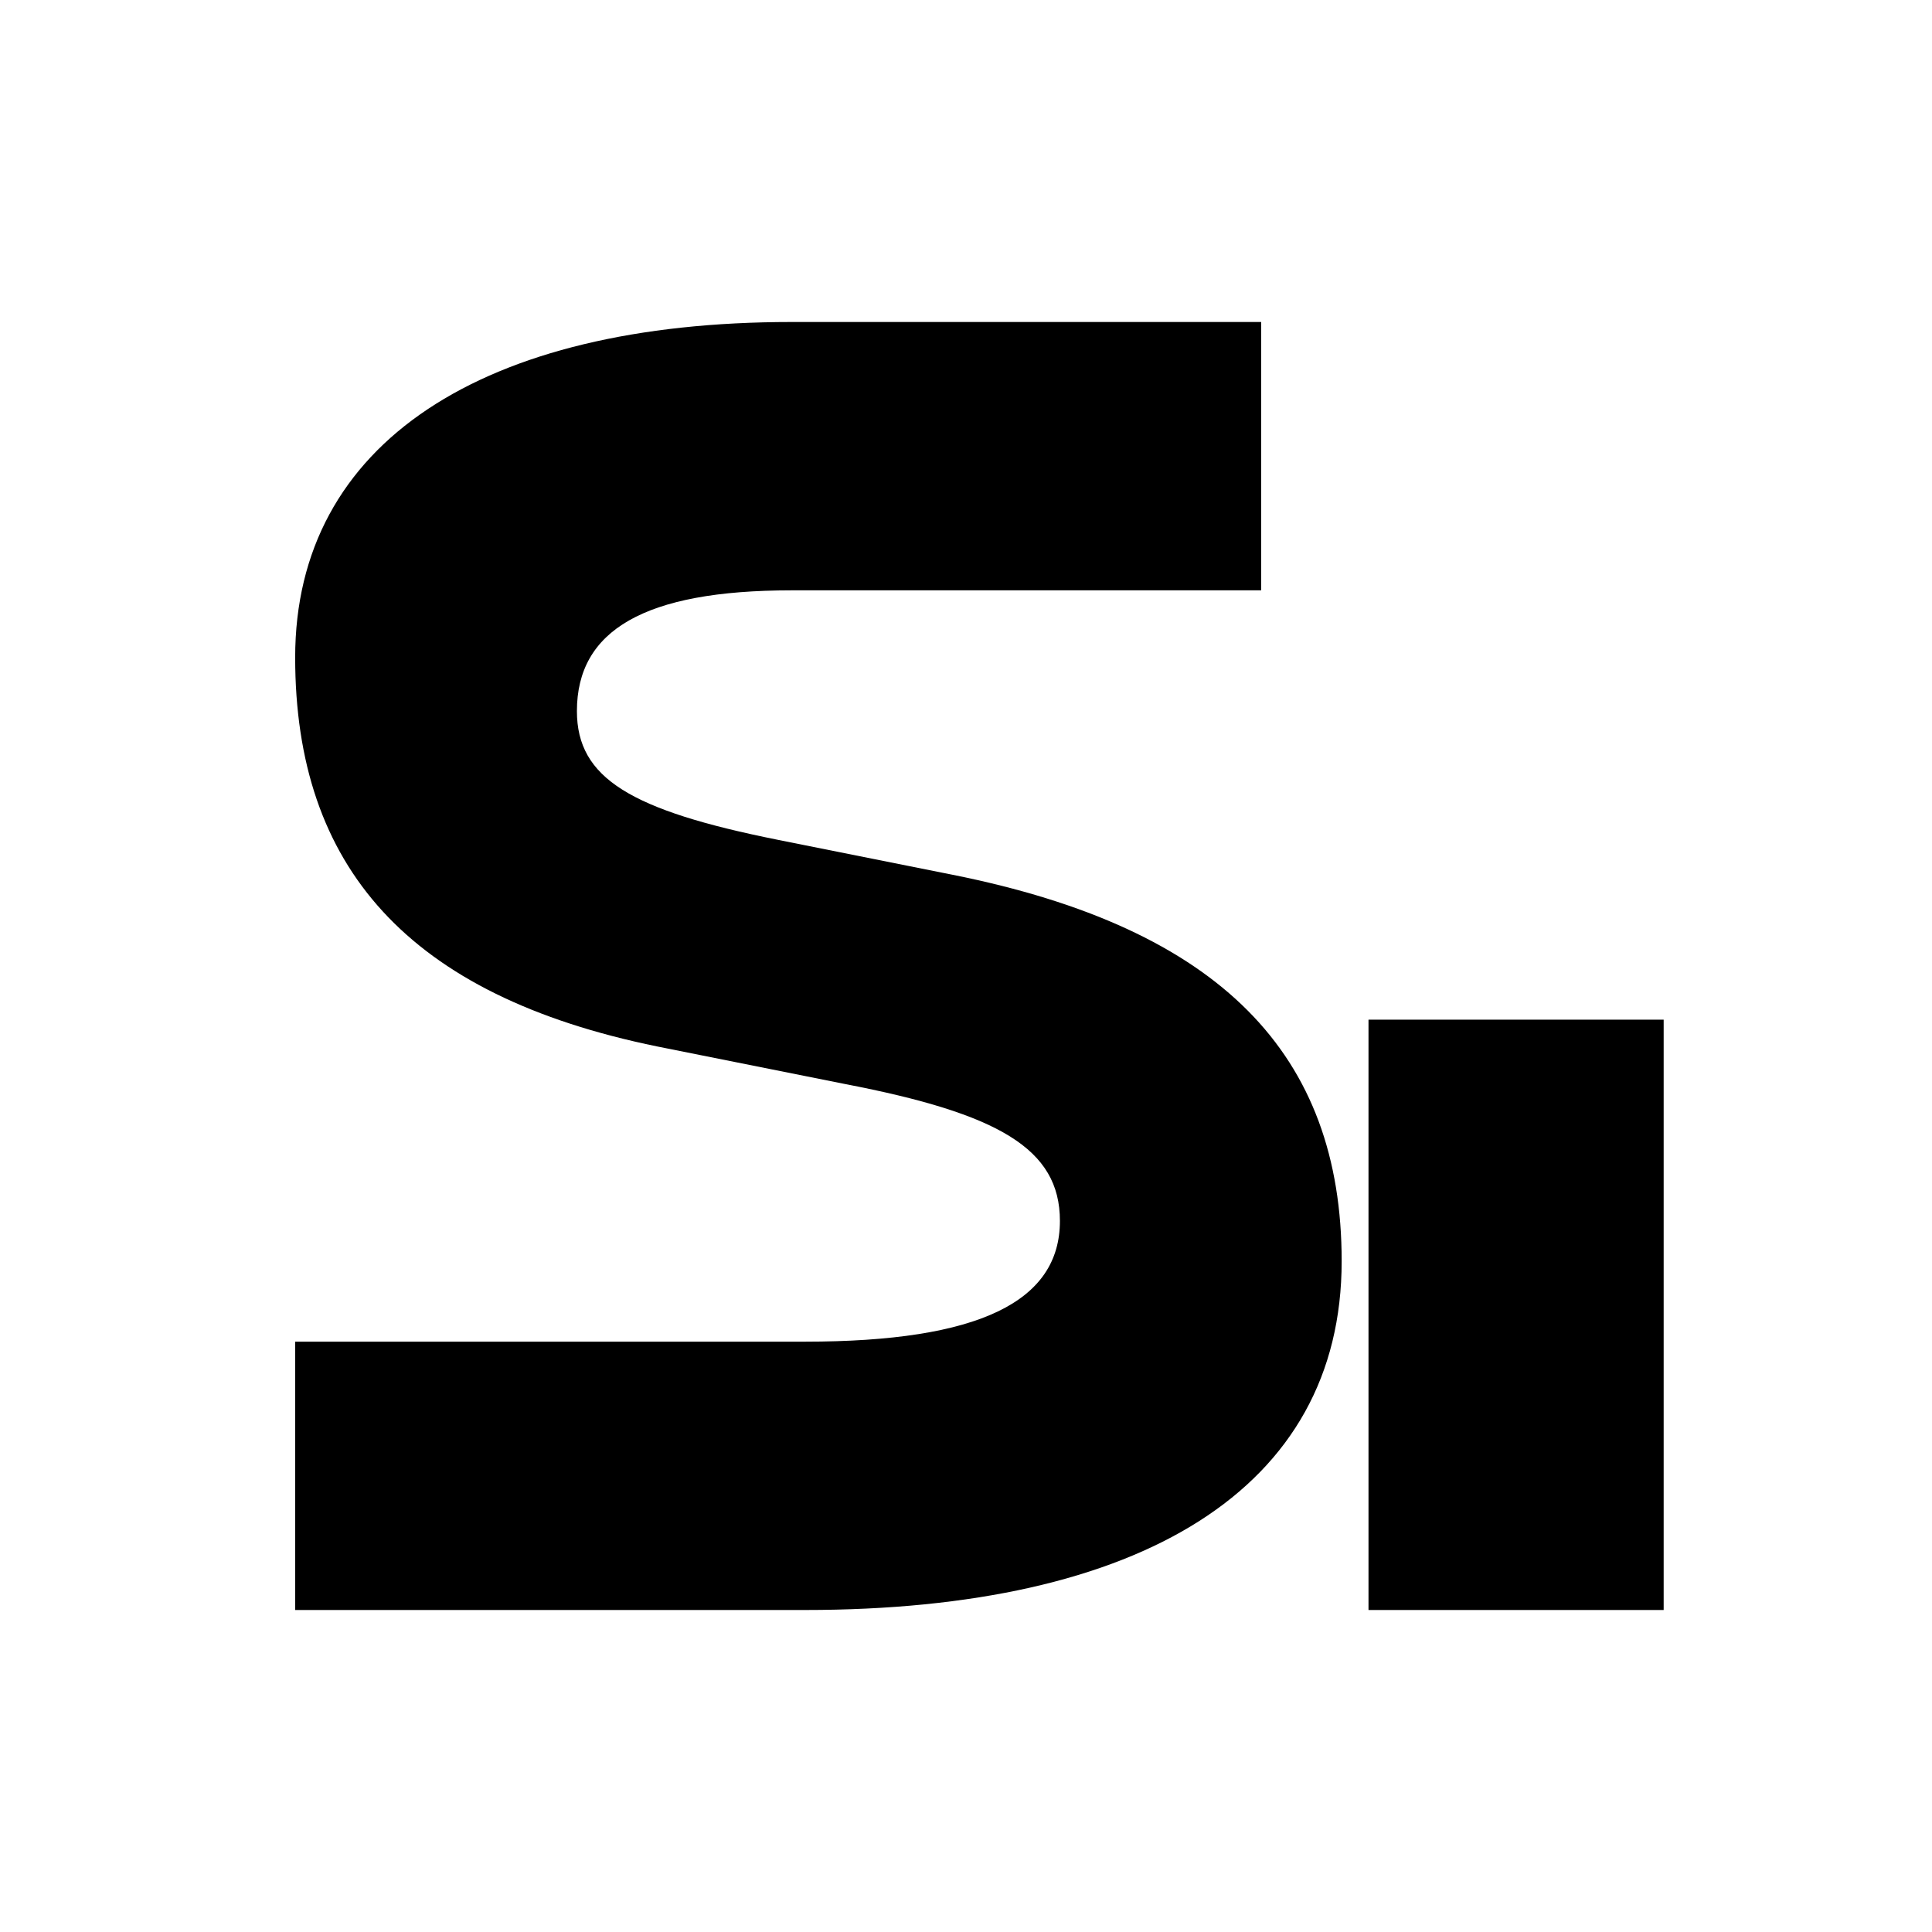
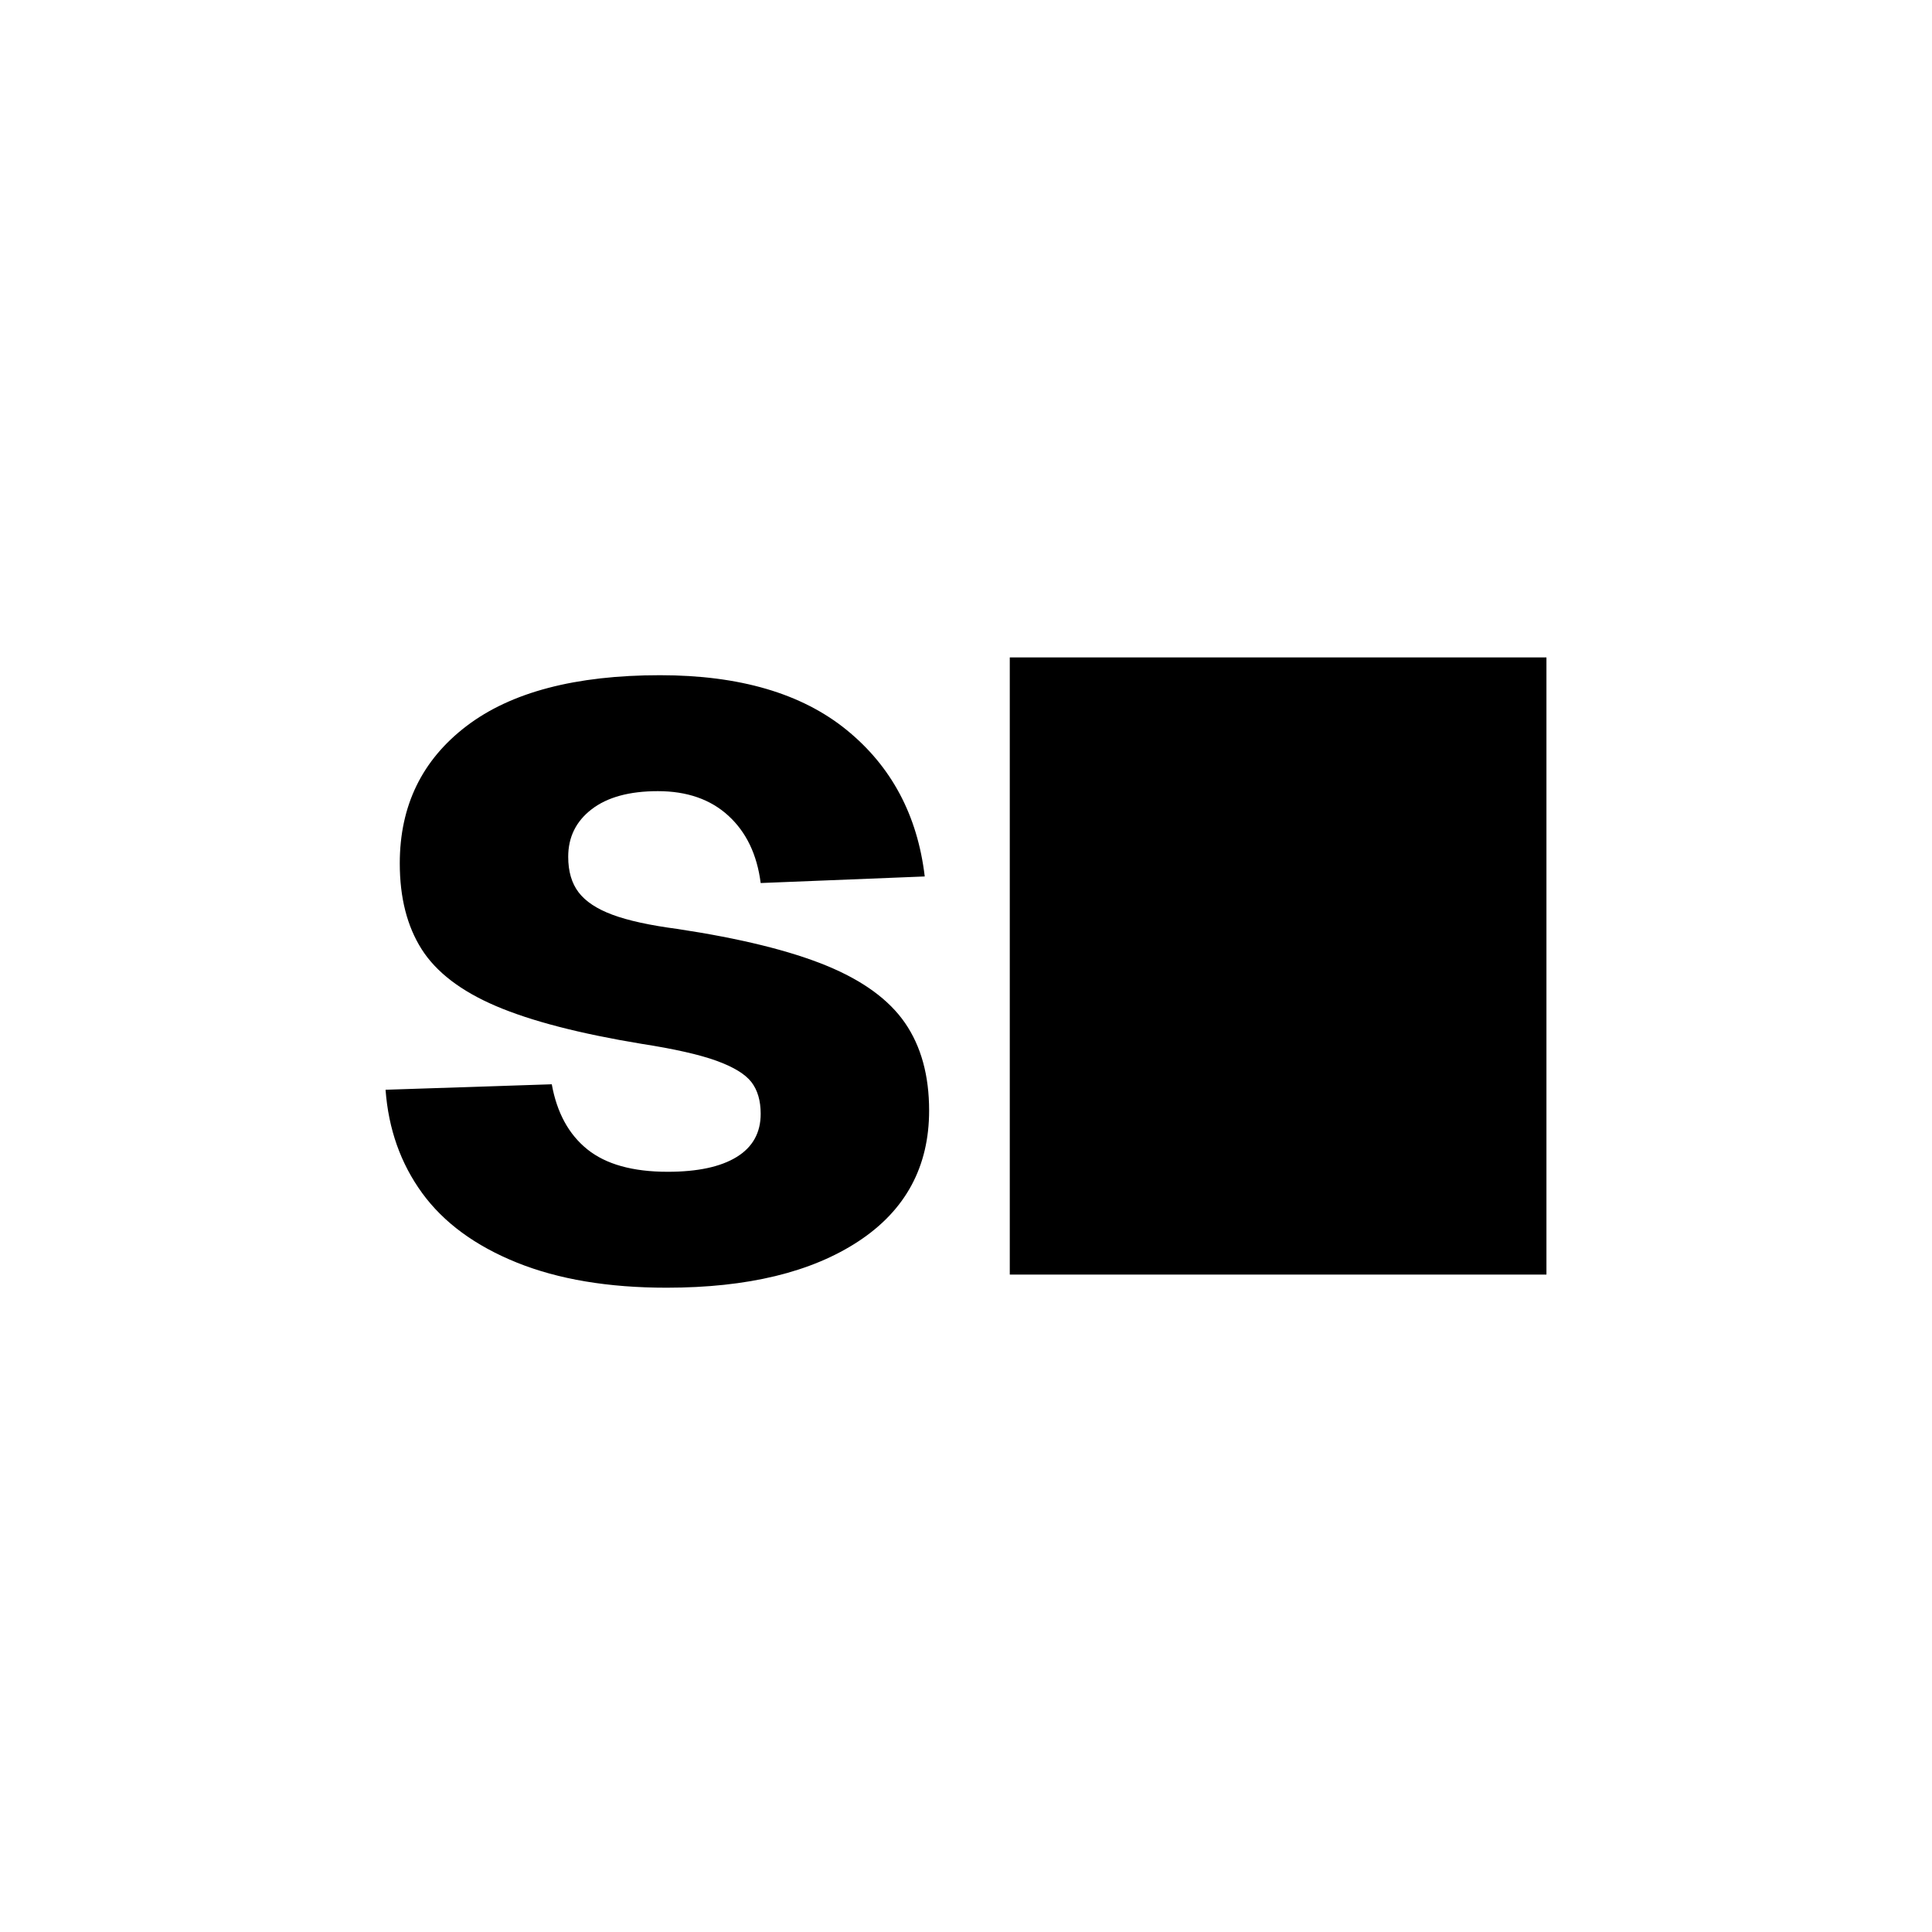
<svg xmlns="http://www.w3.org/2000/svg" width="72" height="72" viewBox="0 0 72 72" fill="none">
  <style>
  :root {
    color: #000;
  }

  @media (prefers-color-scheme: dark) {
    :root {
      color: #fff;
    }
  }
</style>
-   <path d="M11 24.5C11 16.5 18 12 29.5 12H47V22H29.5C24 22 21.5 23.5 21.5 26.5C21.5 29 23.5 30.2 29 31.3L35.5 32.6C45.5 34.6 50 39.3 50 47C50 55.5 42.5 60 30 60H11V50H30C36.5 50 39.5 48.5 39.5 45.5C39.5 42.8 37.2 41.5 31.5 40.4L24.5 39C15.2 37.1 11 32.3 11 24.5Z" fill="currentColor" />
-   <rect x="51" y="38" width="11" height="22" fill="currentColor" />
+   <g transform="translate(9.77845 -3.5)">
+     <path d="M15.065 51.489Q11.804 51.489 9.481 50.552Q7.158 49.614 5.955 47.963Q4.753 46.313 4.59 44.112L10.785 43.908Q11.071 45.497 12.11 46.333Q13.149 47.169 15.106 47.169Q16.777 47.169 17.674 46.618Q18.57 46.068 18.57 45.008Q18.57 44.275 18.224 43.826Q17.877 43.378 16.92 43.031Q15.962 42.685 14.128 42.4Q10.663 41.829 8.706 40.993Q6.75 40.158 5.935 38.874Q5.12 37.59 5.12 35.674Q5.12 32.454 7.606 30.559Q10.092 28.663 14.82 28.663Q19.263 28.663 21.77 30.701Q24.277 32.739 24.684 36.163L18.57 36.408Q18.367 34.818 17.368 33.901Q16.369 32.984 14.739 32.984Q13.149 32.984 12.273 33.657Q11.397 34.329 11.397 35.43Q11.397 36.245 11.784 36.754Q12.171 37.264 13.047 37.59Q13.924 37.916 15.473 38.12Q18.978 38.65 21.016 39.485Q23.054 40.321 23.951 41.625Q24.847 42.929 24.847 44.886Q24.847 48.025 22.218 49.757Q19.589 51.489 15.065 51.489" fill="currentColor" />
+     <rect x="27.853" y="28" width="20" height="23" fill="currentColor" />
+   </g>
</svg>
